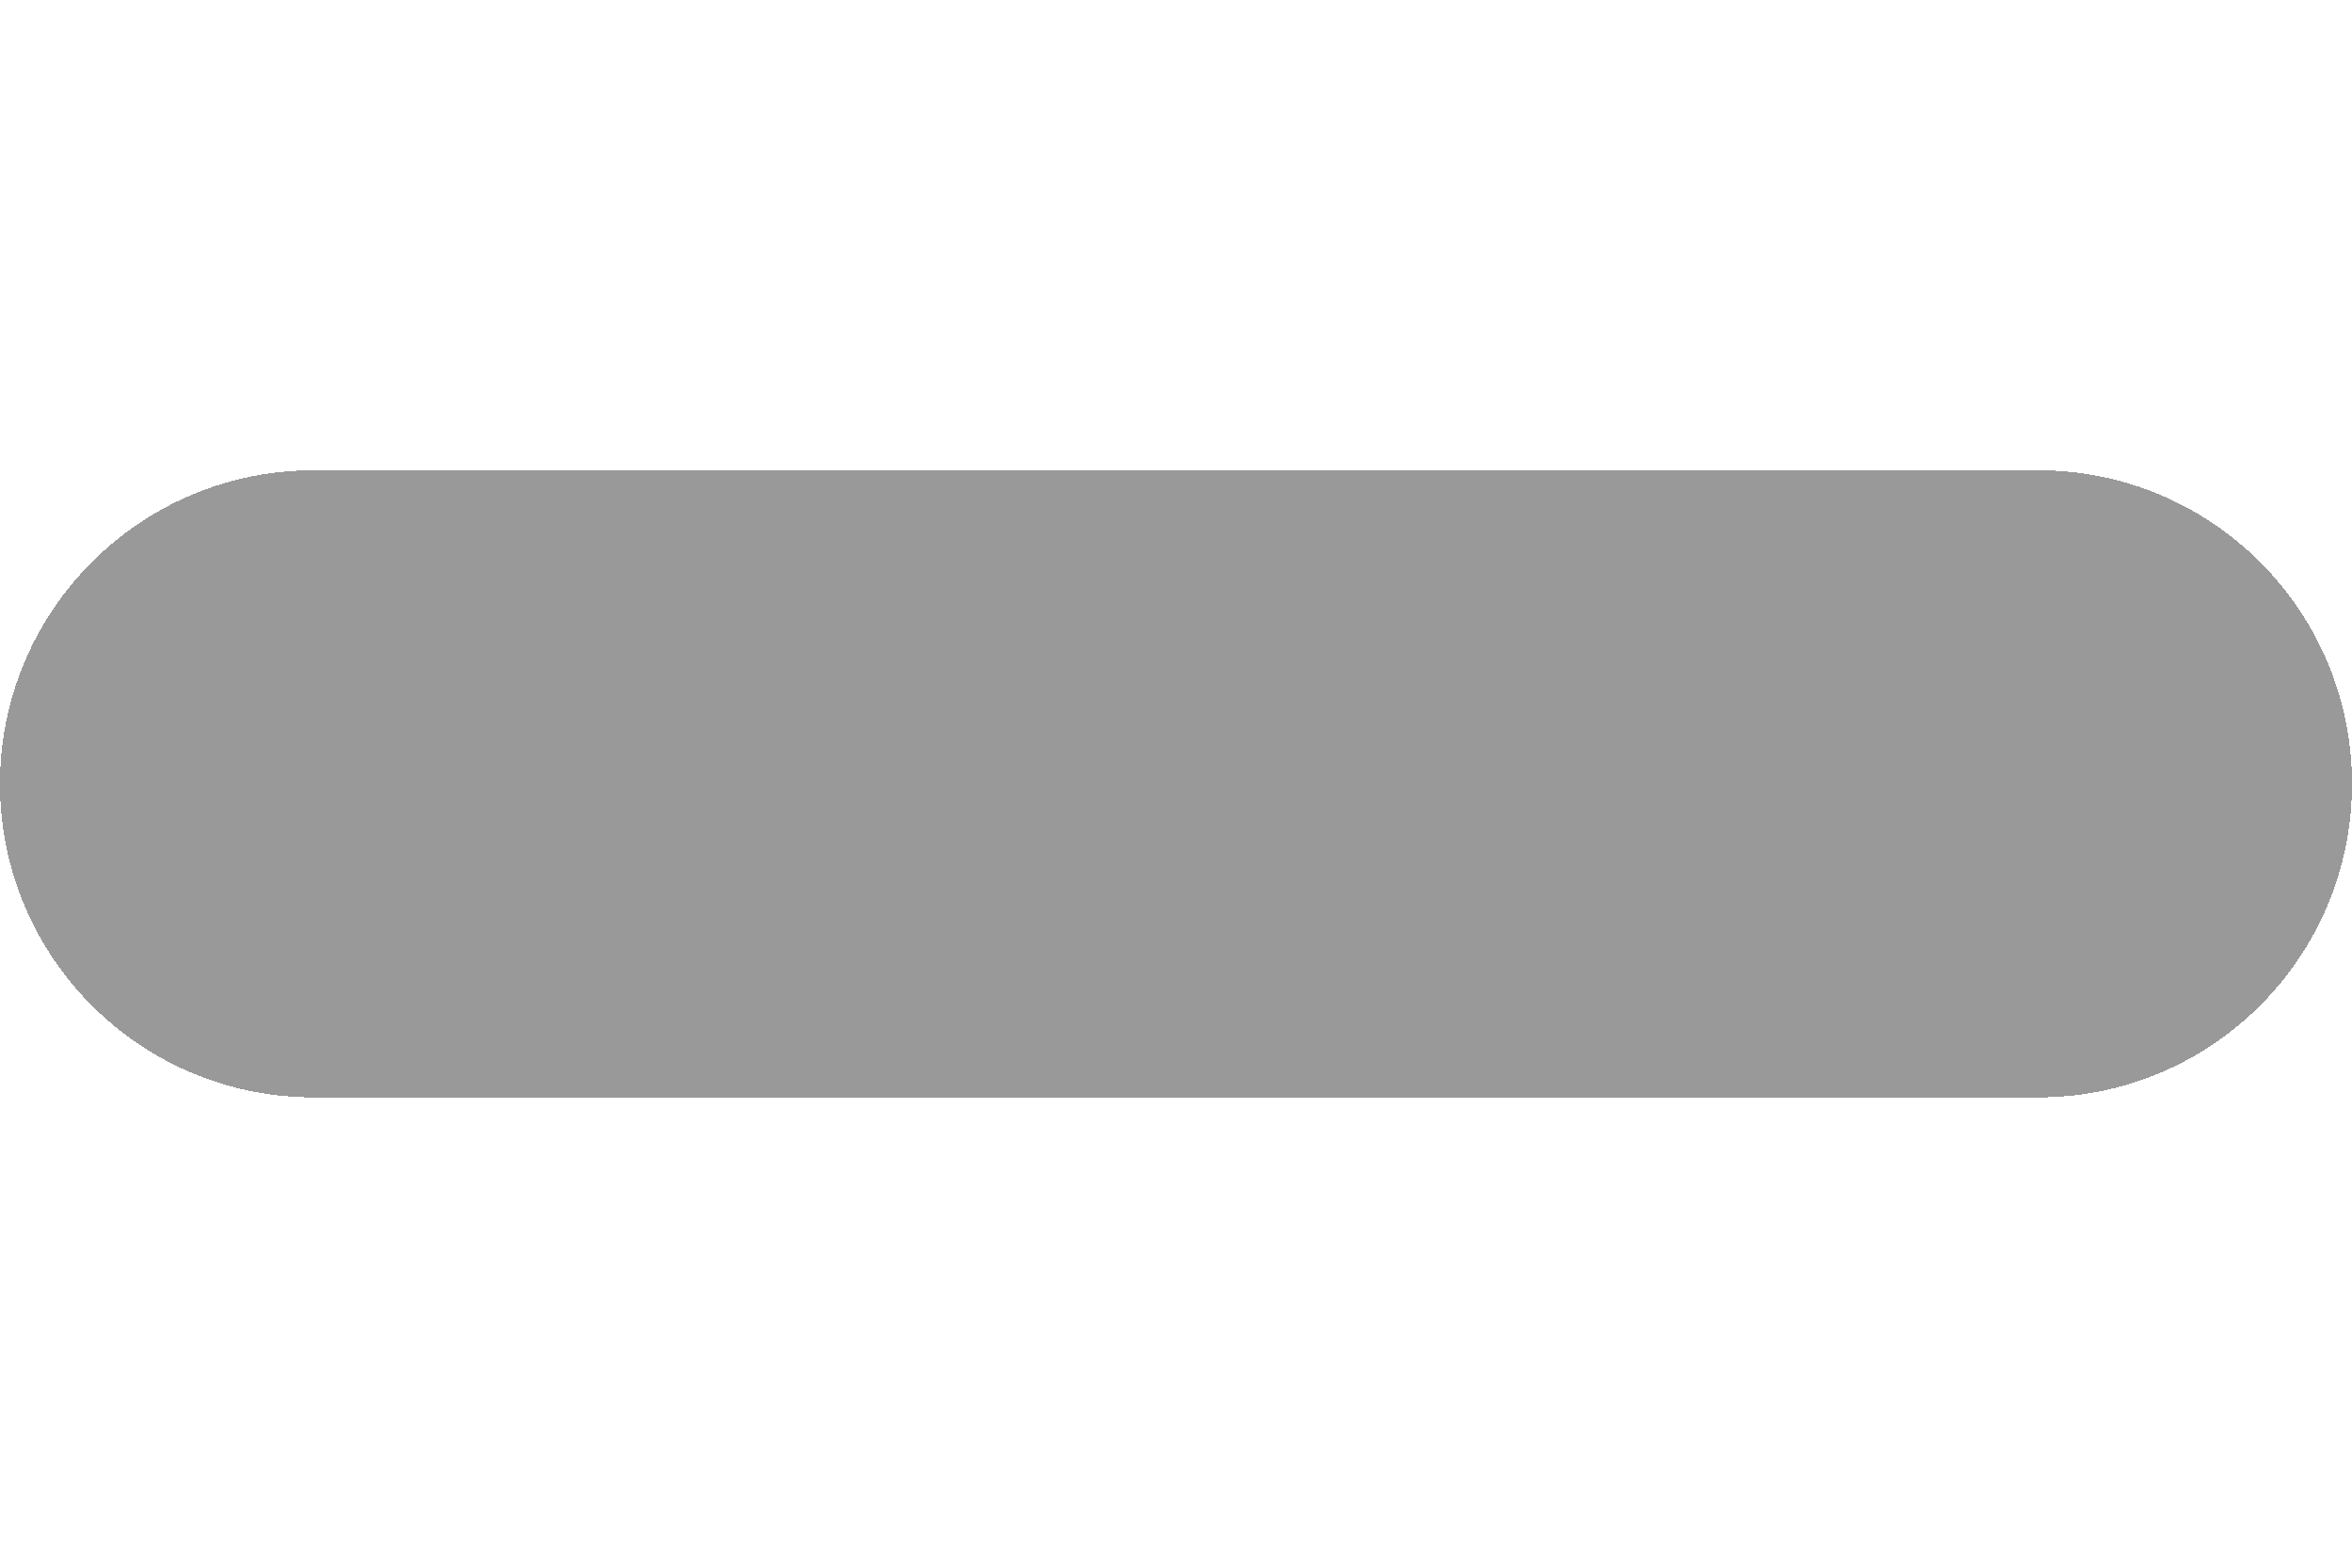
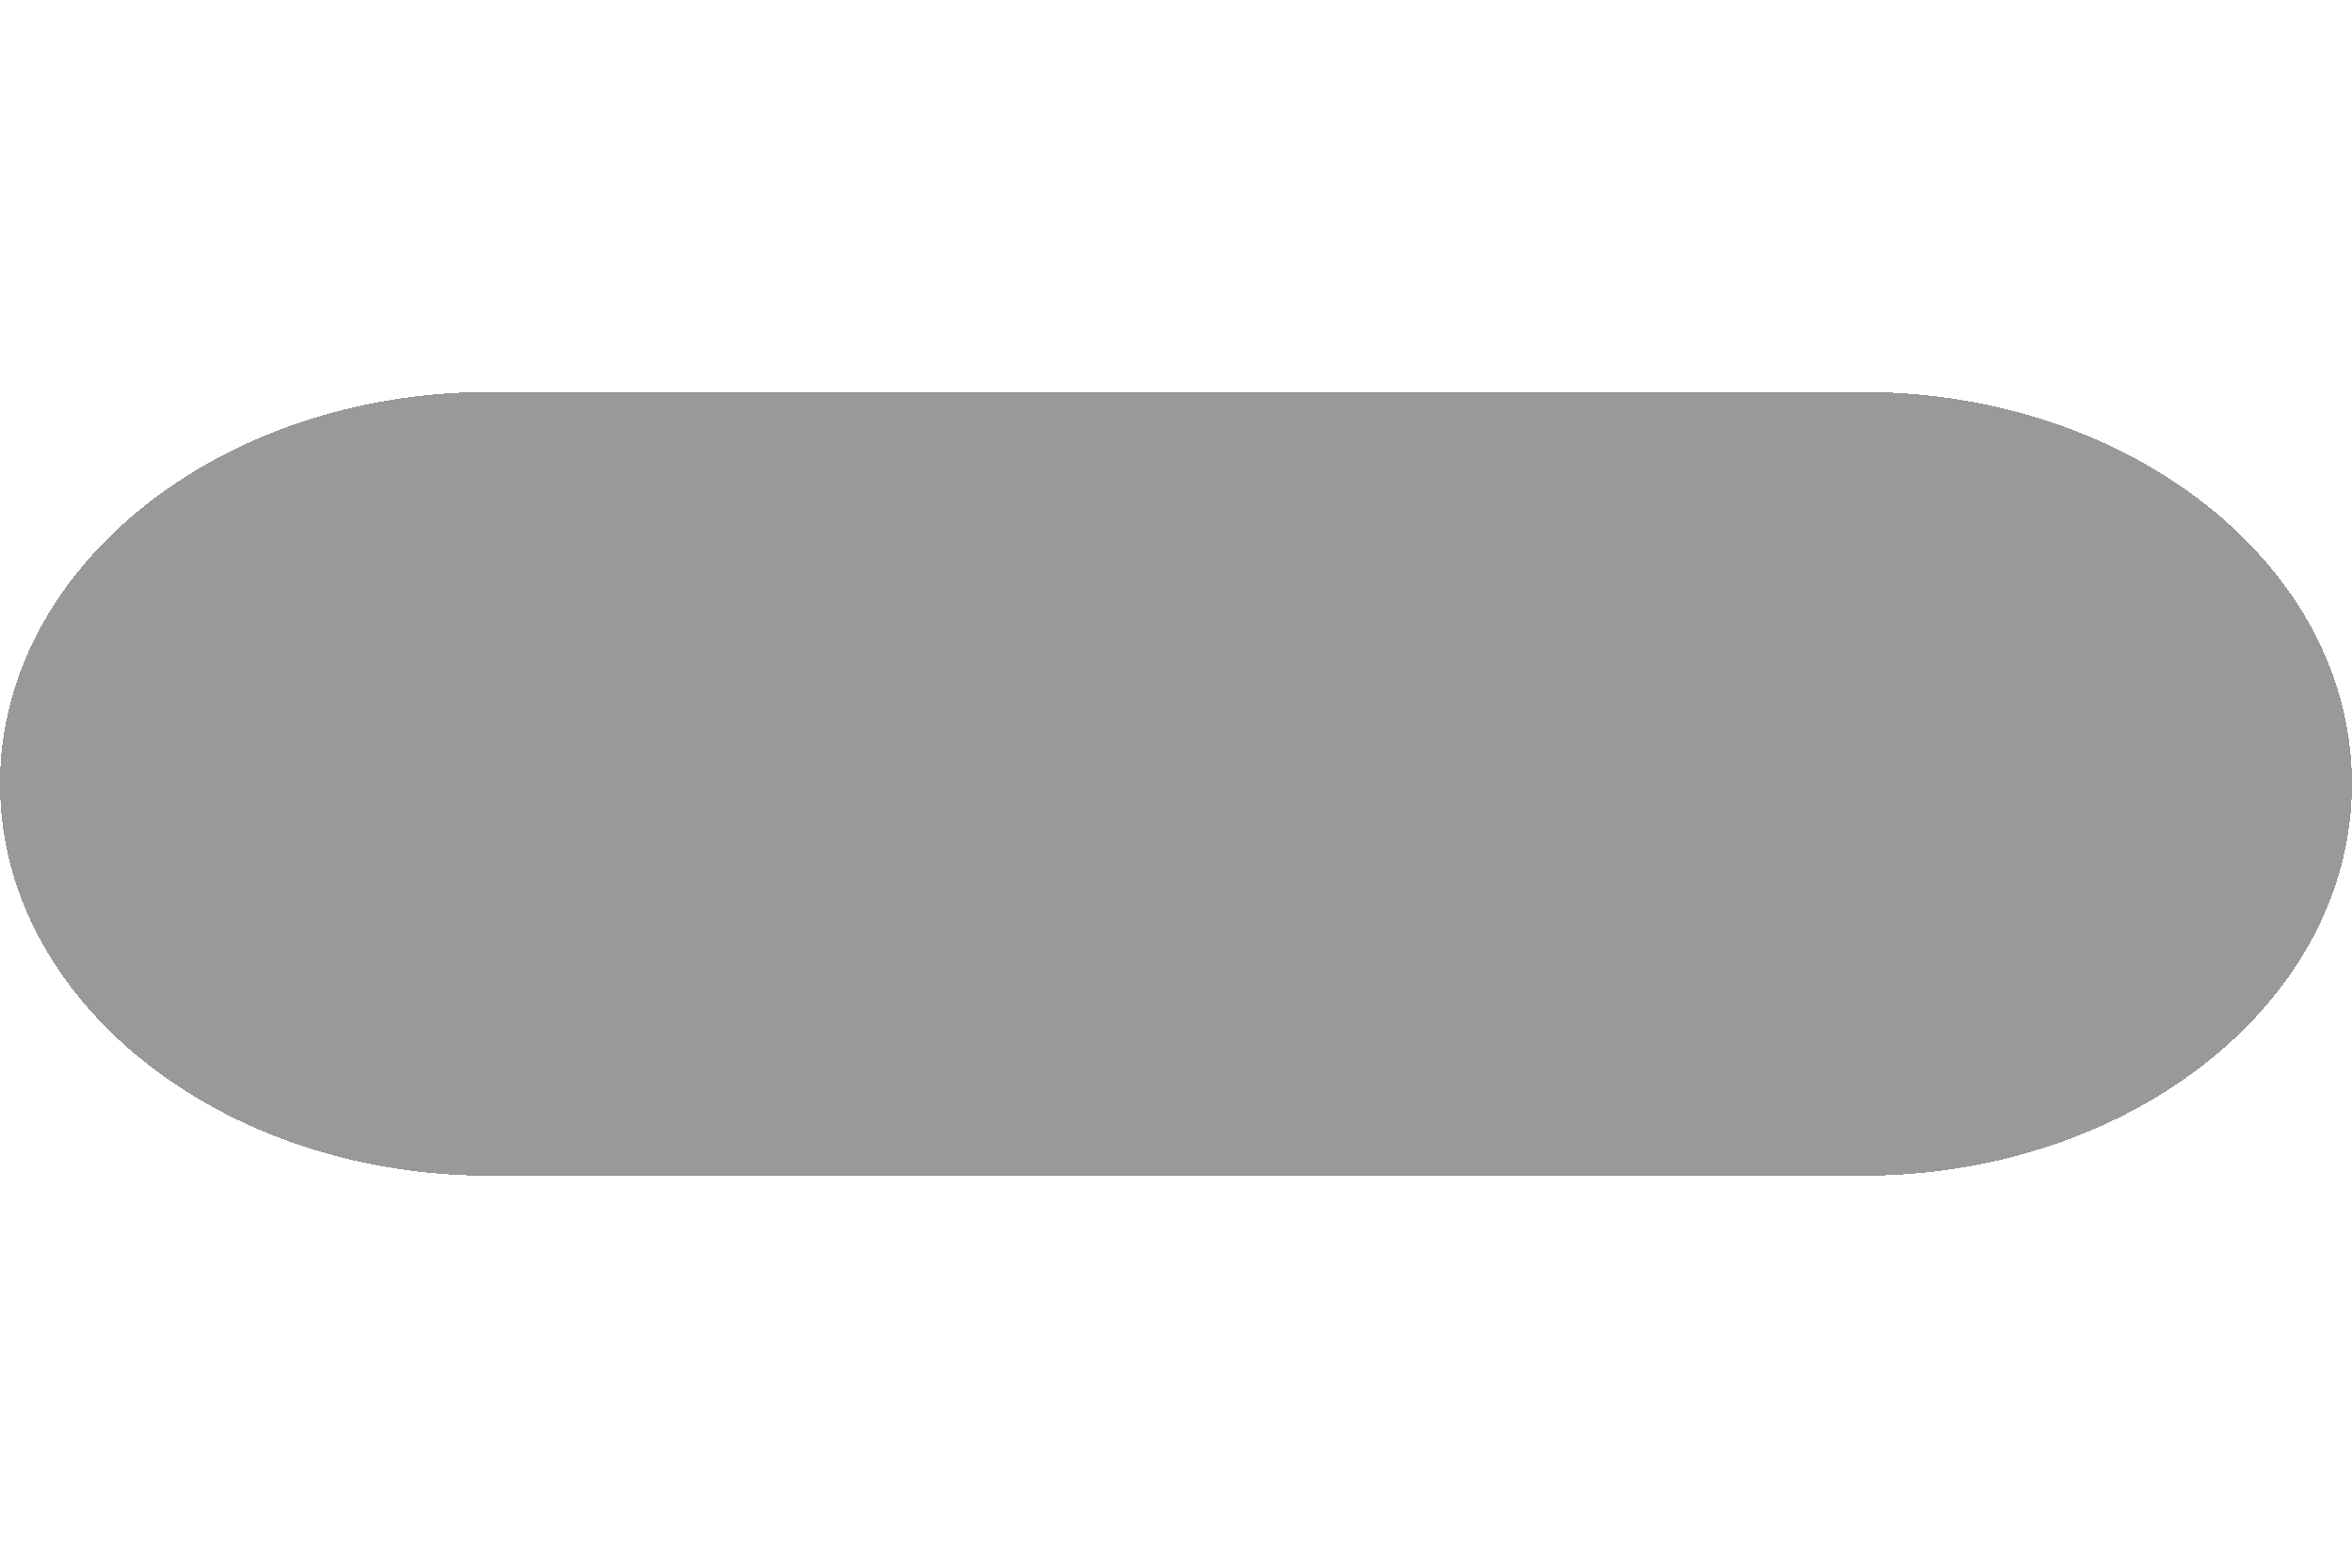
<svg xmlns="http://www.w3.org/2000/svg" width="30" height="20" viewBox="0 0 30 20" version="1.1" id="svg8" style="shape-rendering:crispEdges">
  <defs id="defs2" />
-   <g id="layer1" transform="translate(-105.3232,-125.4201)">
-     <rect style="opacity:1;fill:_BORD_;fill-opacity:0.4;stroke:_BORD_;stroke-width:0;stroke-miterlimit:4;stroke-dasharray:none;stroke-opacity:0.4" id="rect815" width="8" height="30" x="-139.42" y="105.323" ry="4.0" transform="rotate(-90)" />
+   <g id="layer1" transform="translate(-100.3232,-136.4201)">
+     <rect style="opacity:1;fill:_GC_;fill-opacity:0.4;stroke:#000000;stroke-width:0;stroke-miterlimit:4;stroke-dasharray:none;stroke-opacity:0.4" id="rect815" width="10" height="30" x="141.42" y="-130.323" ry="6.25" transform="rotate(90)" />
  </g>
</svg>
